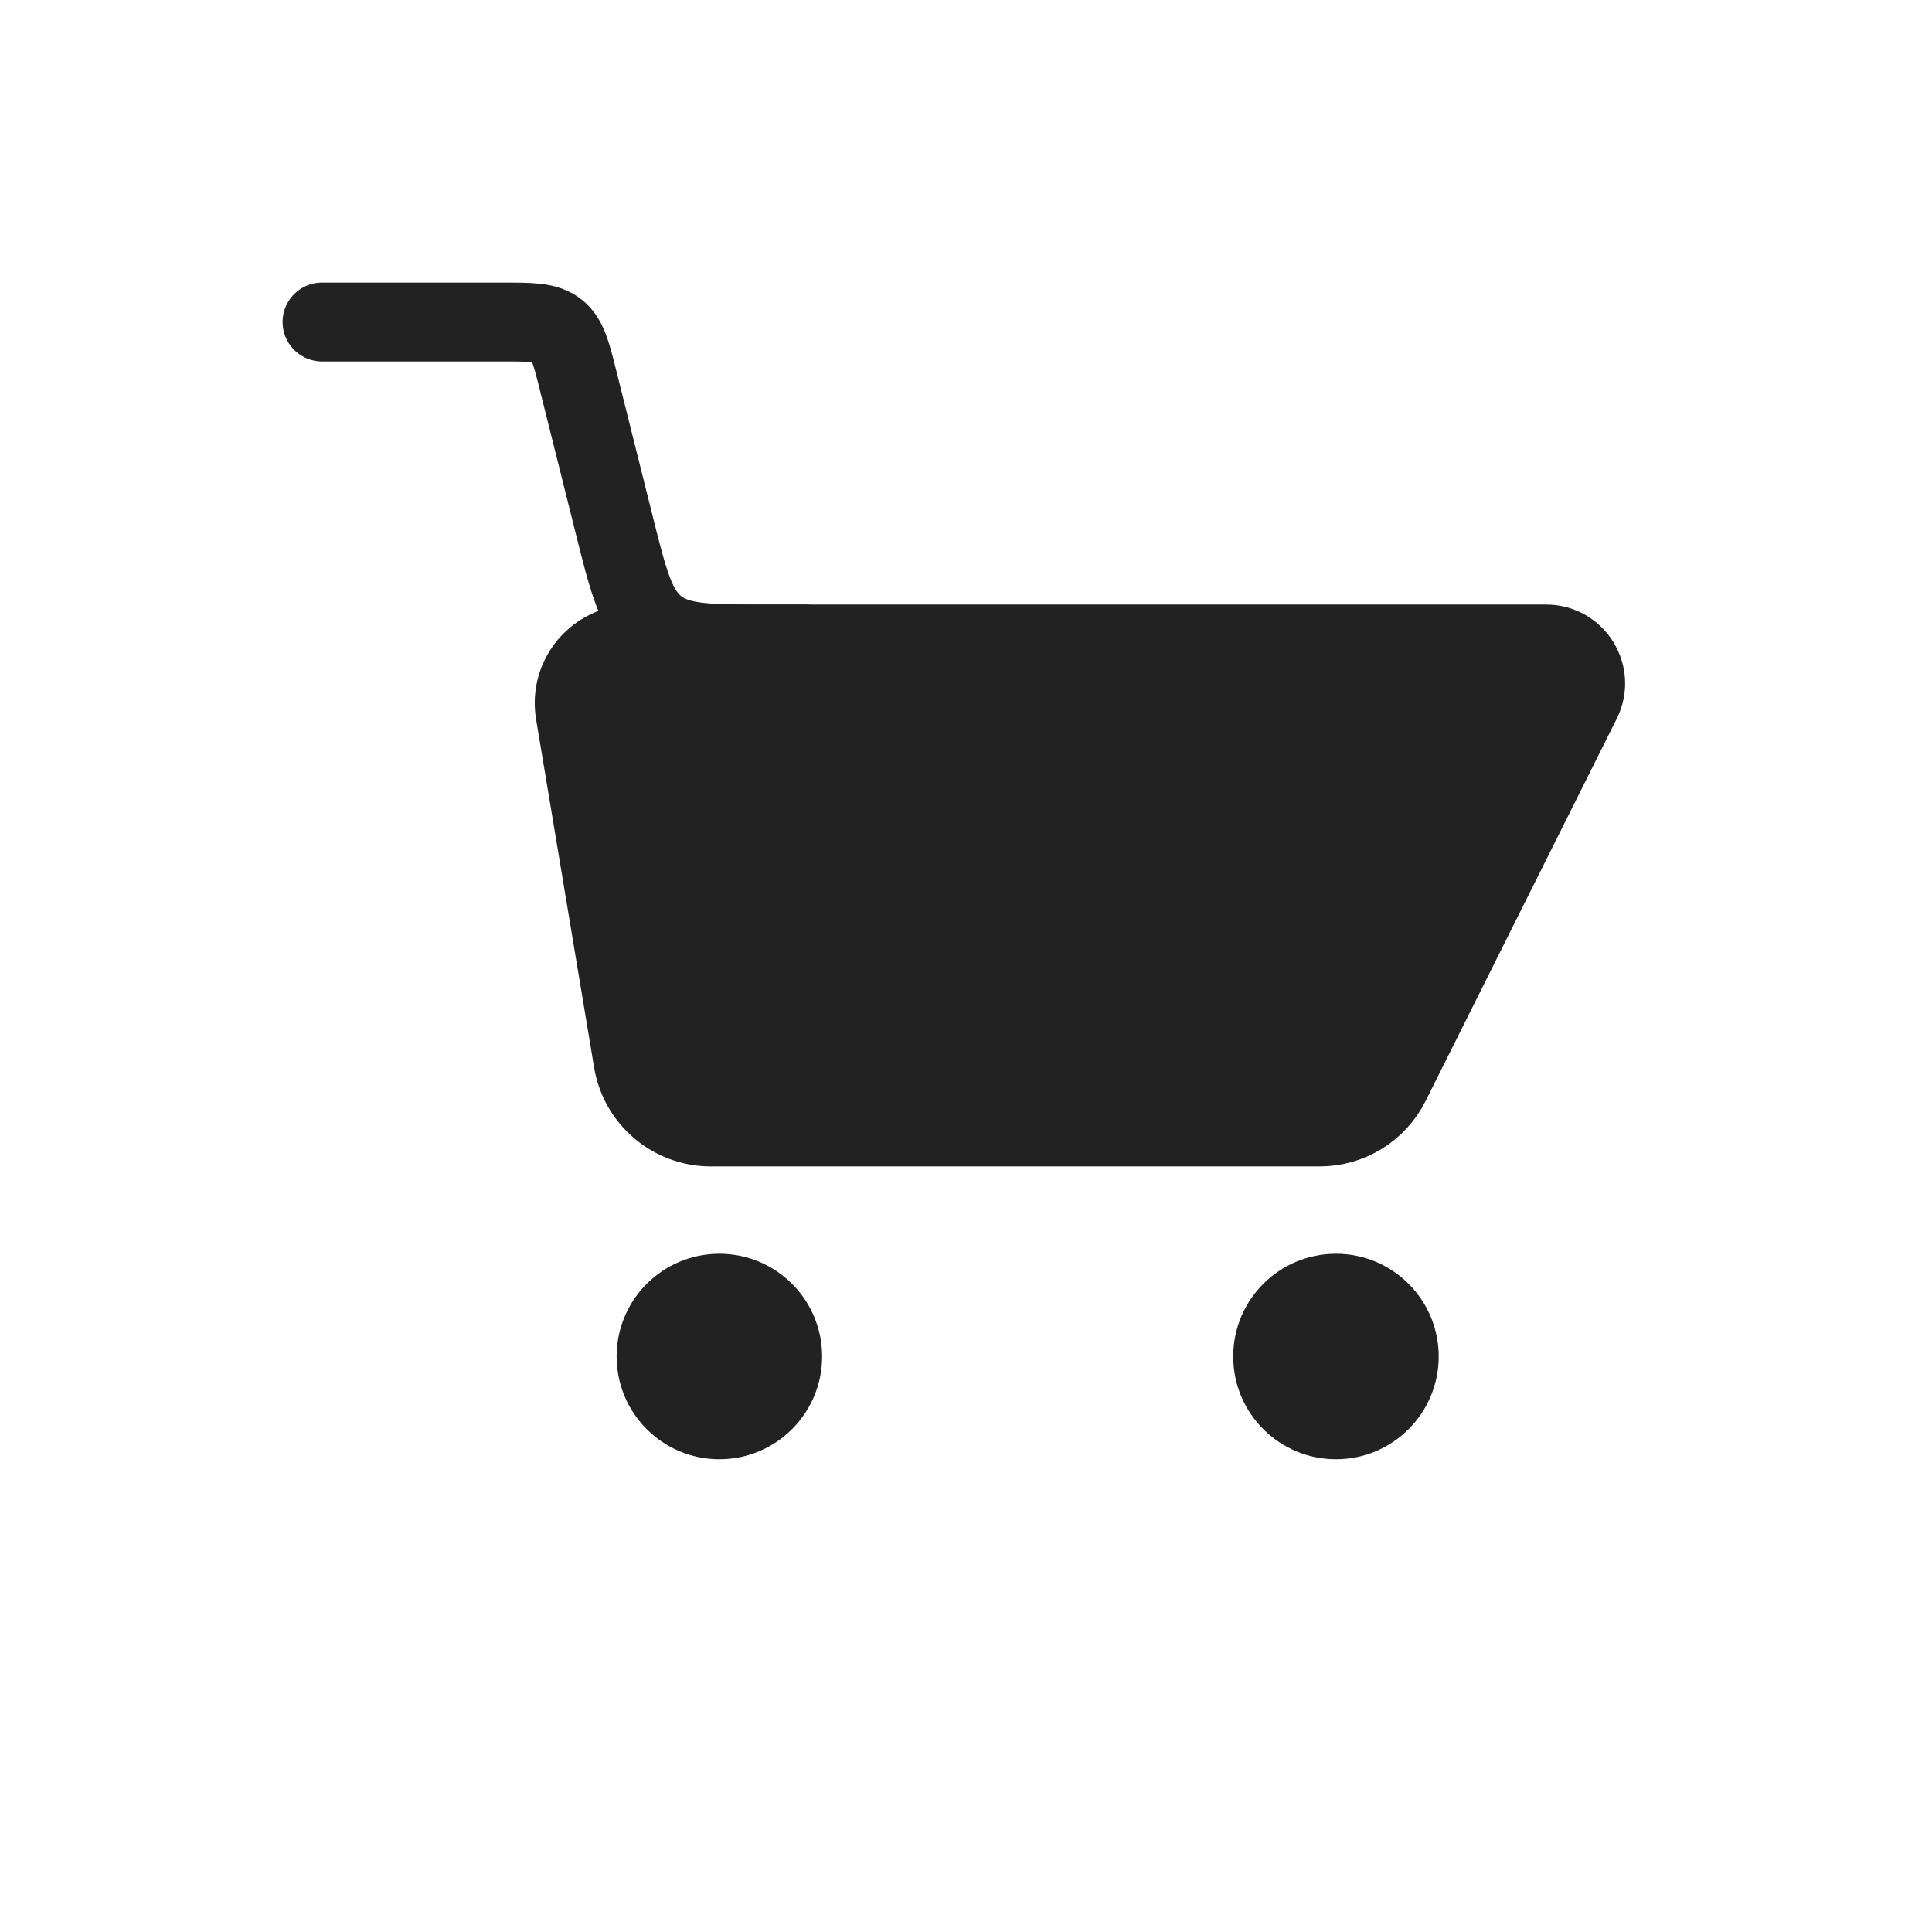
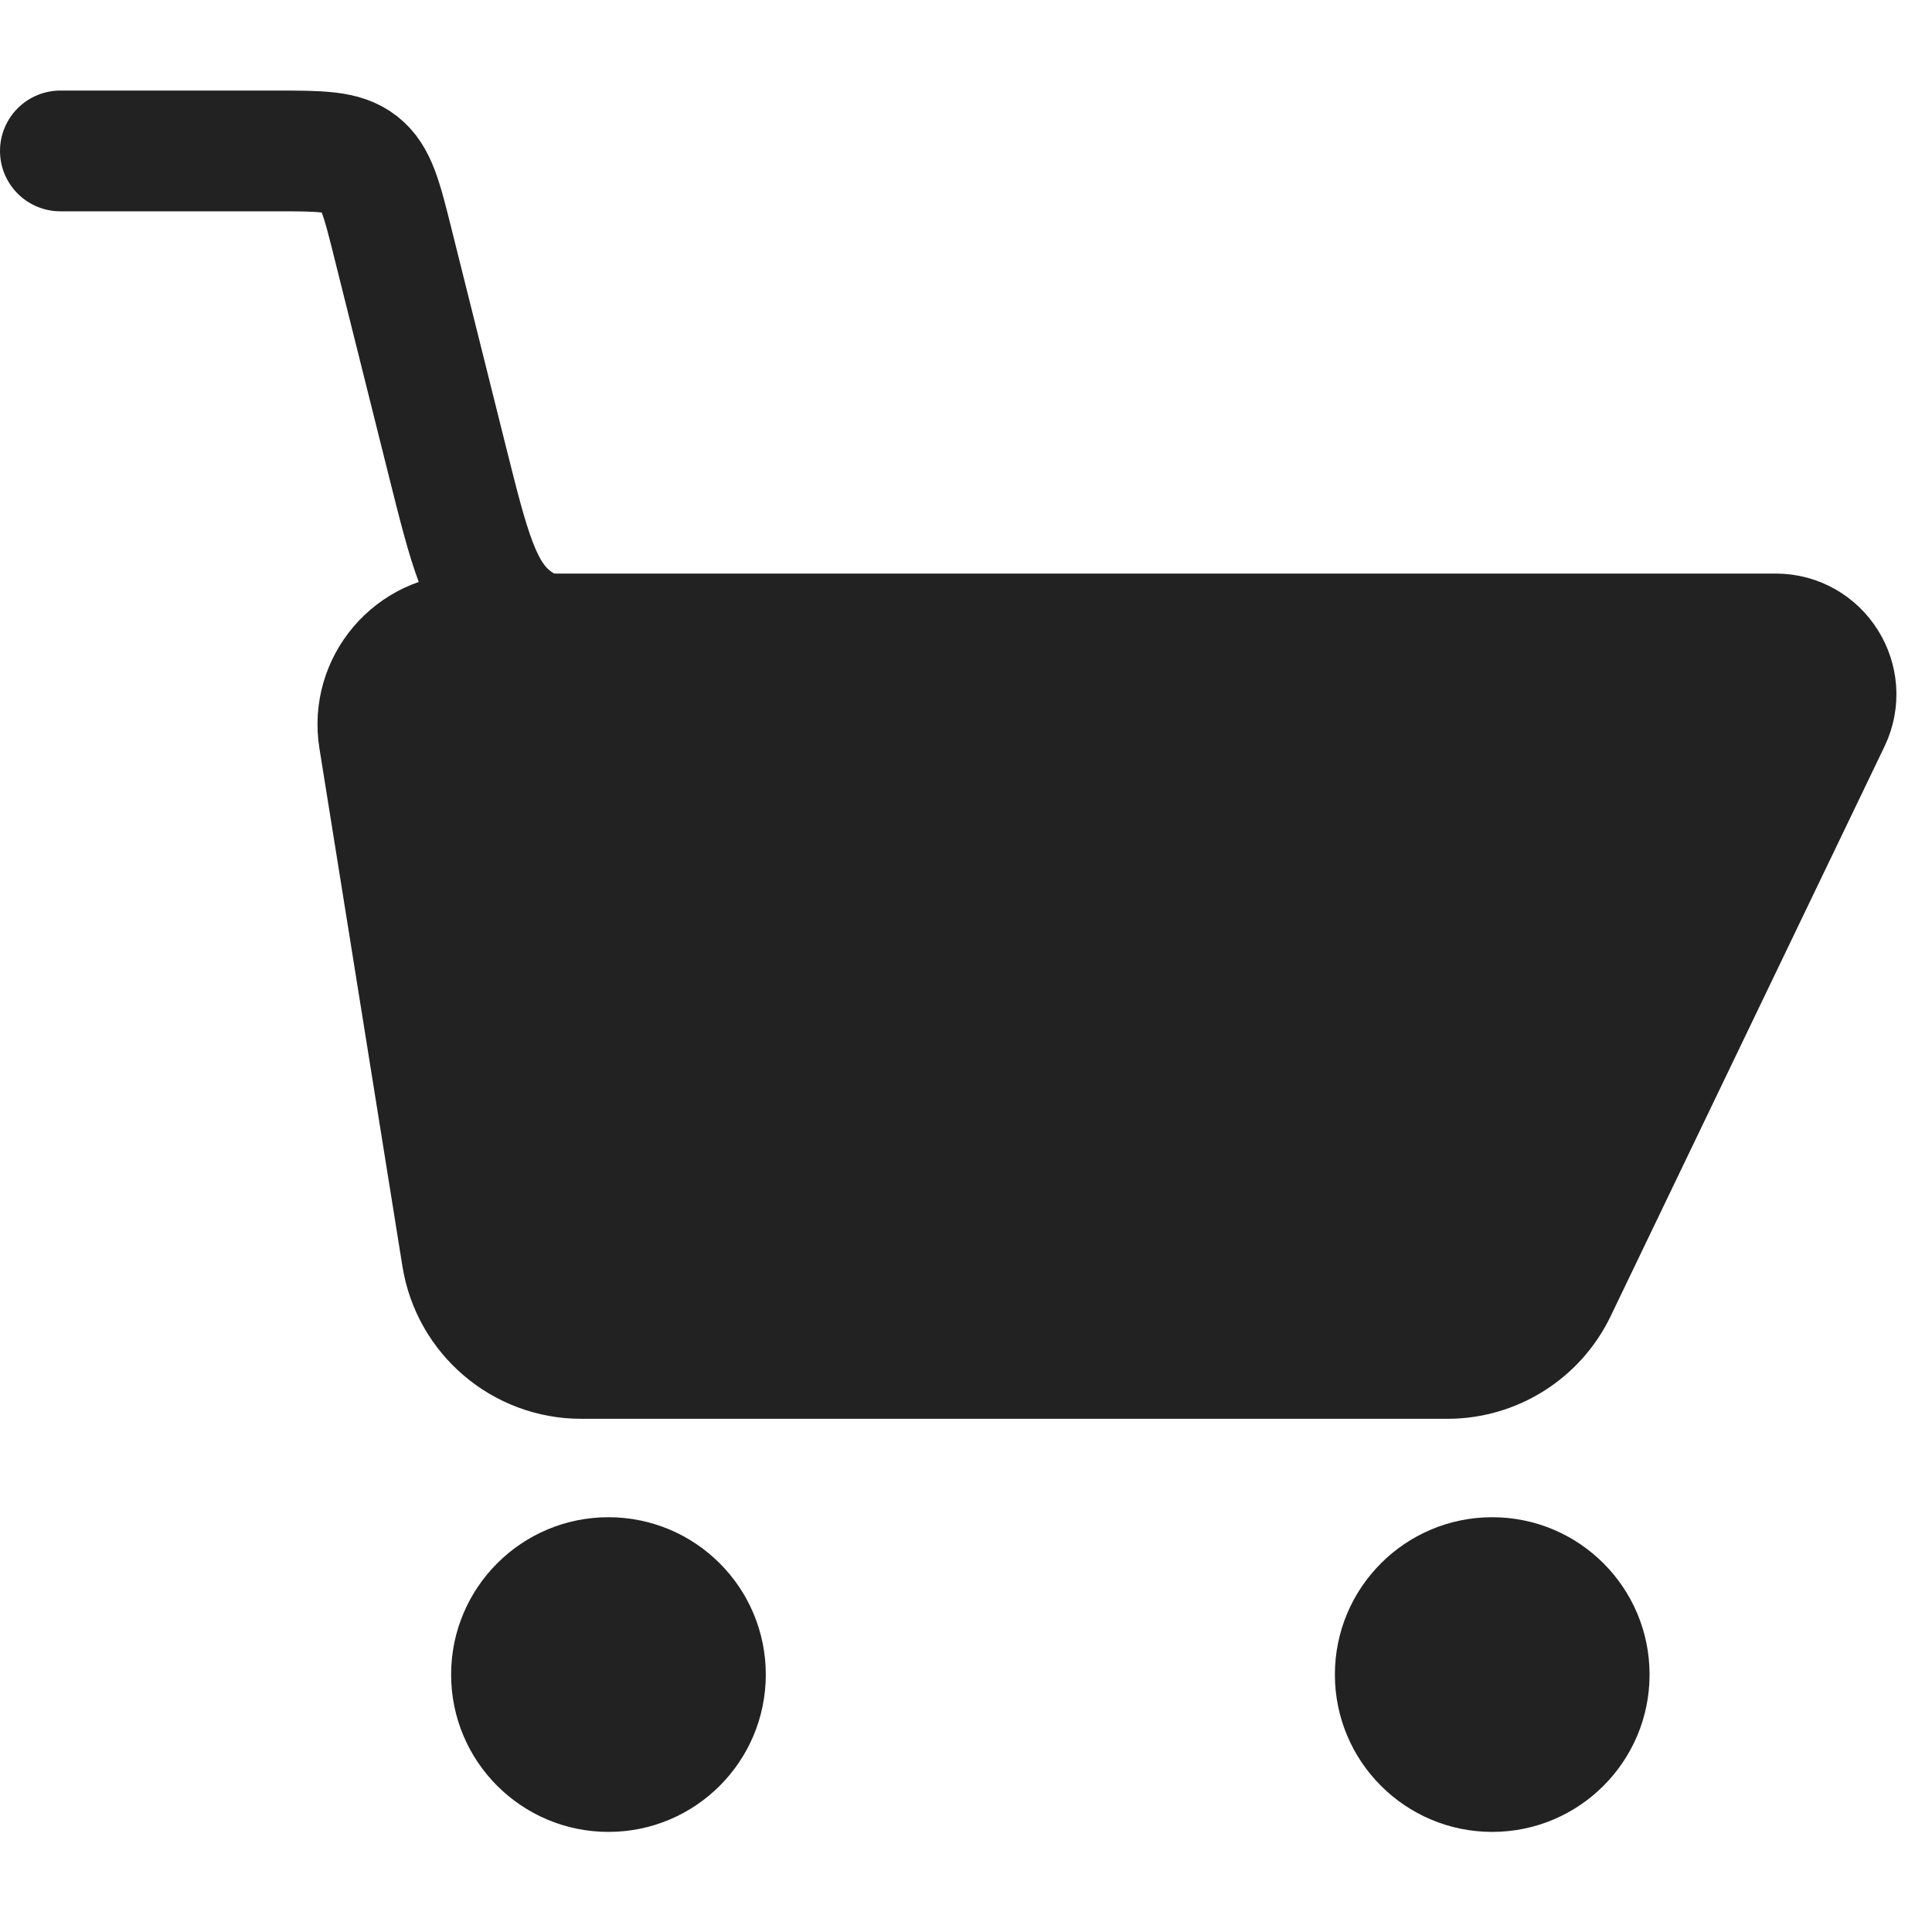
- <svg xmlns="http://www.w3.org/2000/svg" width="30" height="30" viewBox="0 0 49 49" fill="none">
-   <path d="M8.167 8.167H12.73C13.48 8.167 13.855 8.167 14.126 8.378C14.398 8.59 14.489 8.954 14.67 9.682L15.576 13.303C15.94 14.759 16.122 15.486 16.664 15.91C17.207 16.333 17.956 16.333 19.456 16.333H20.417" stroke="#222222" stroke-width="2" stroke-linecap="round" />
-   <path d="M33.472 28.583H18.028C17.05 28.583 16.215 27.877 16.055 26.912L14.583 18.08C14.43 17.166 15.135 16.333 16.062 16.333H39.215C39.959 16.333 40.442 17.116 40.11 17.78L35.261 27.478C34.922 28.155 34.23 28.583 33.472 28.583Z" fill="#222222" stroke="#222222" stroke-width="2" stroke-linecap="round" />
-   <circle cx="33.883" cy="34.404" r="2.606" fill="#222222" />
-   <circle cx="18.245" cy="34.404" r="2.606" fill="#222222" />
+ <svg xmlns="http://www.w3.org/2000/svg" width="32" height="32" viewBox="0 0 32 32" fill="none">
+   <path d="M1 2.5H4.563C5.313 2.5 5.688 2.5 5.96 2.712C6.231 2.924 6.322 3.287 6.504 4.015L7.409 7.637C7.773 9.092 7.955 9.819 8.497 10.243C9.04 10.667 9.79 10.667 11.29 10.667H12.25" stroke="#222222" stroke-width="2" stroke-linecap="round" />
+   <path d="M23.973 22.5H9.628C8.646 22.5 7.809 21.787 7.653 20.817L6.278 12.237C6.132 11.326 6.836 10.5 7.76 10.5H29.41C30.146 10.5 30.63 11.269 30.311 11.933L25.776 21.367C25.443 22.059 24.742 22.5 23.973 22.5Z" fill="#222222" stroke="#222222" stroke-width="2" stroke-linecap="round" />
+   <circle cx="24.716" cy="27.736" r="2.606" fill="#222222" />
+   <circle cx="10.078" cy="27.736" r="2.606" fill="#222222" />
</svg>
